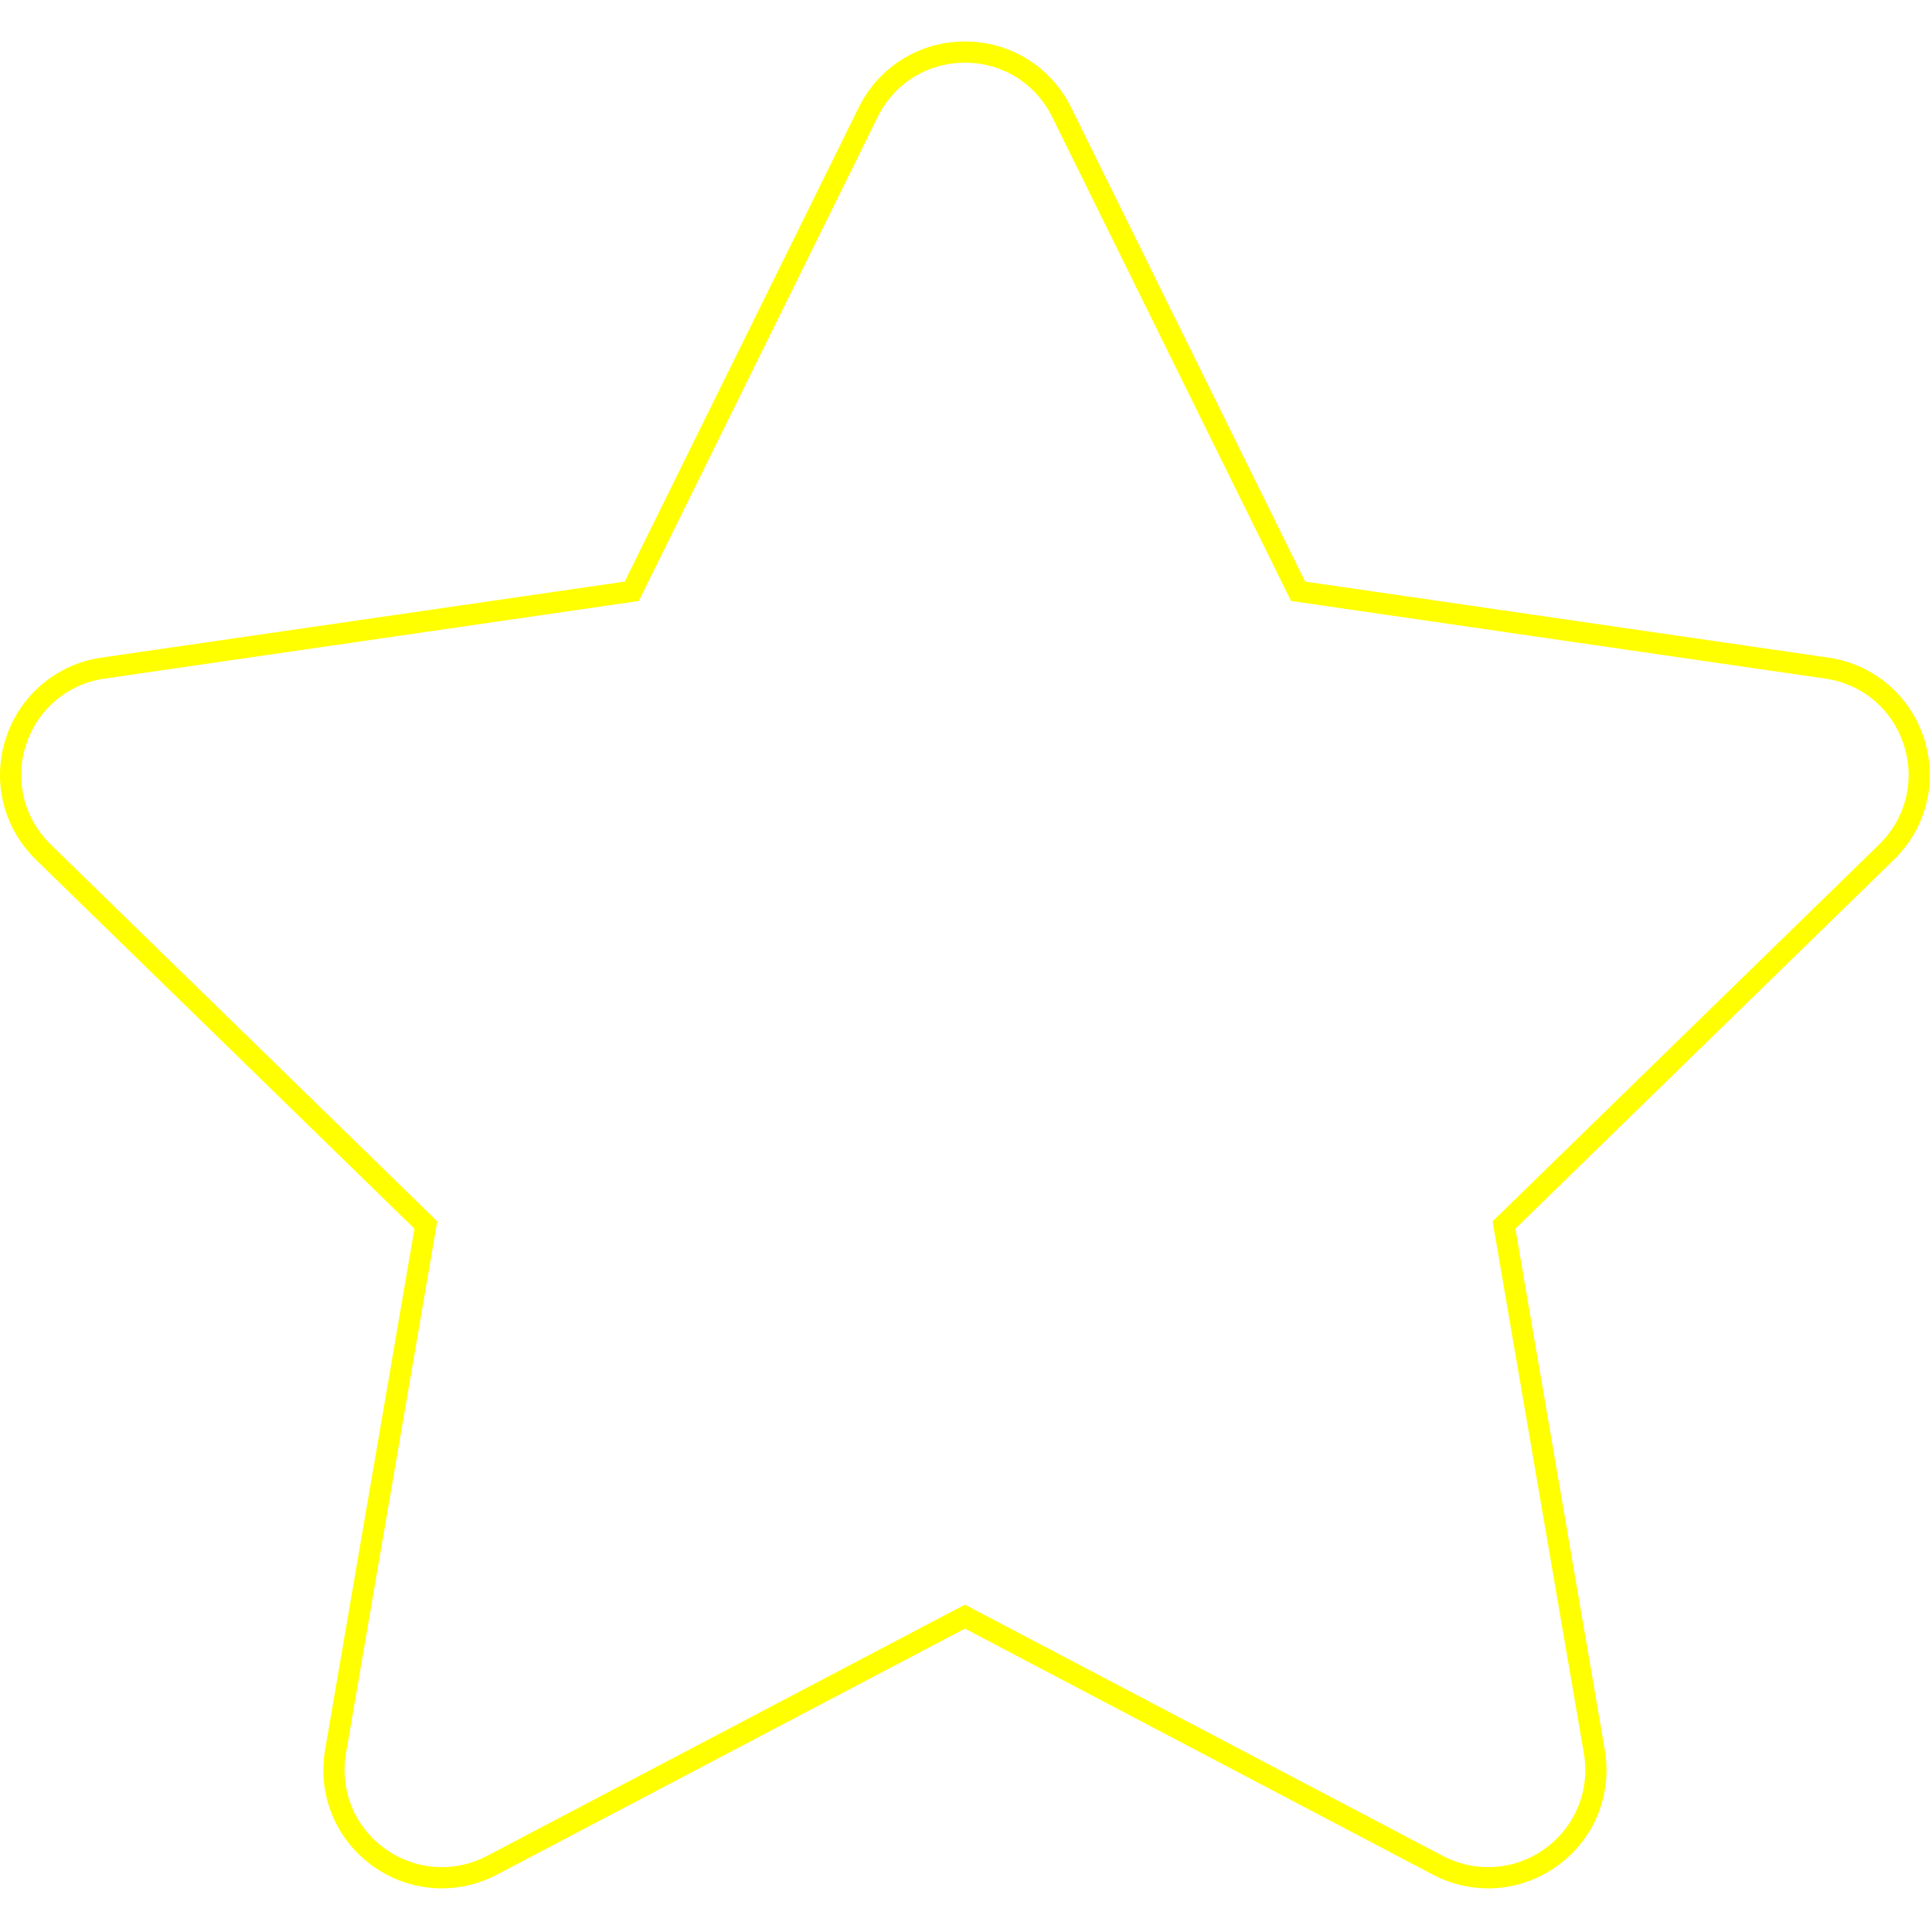
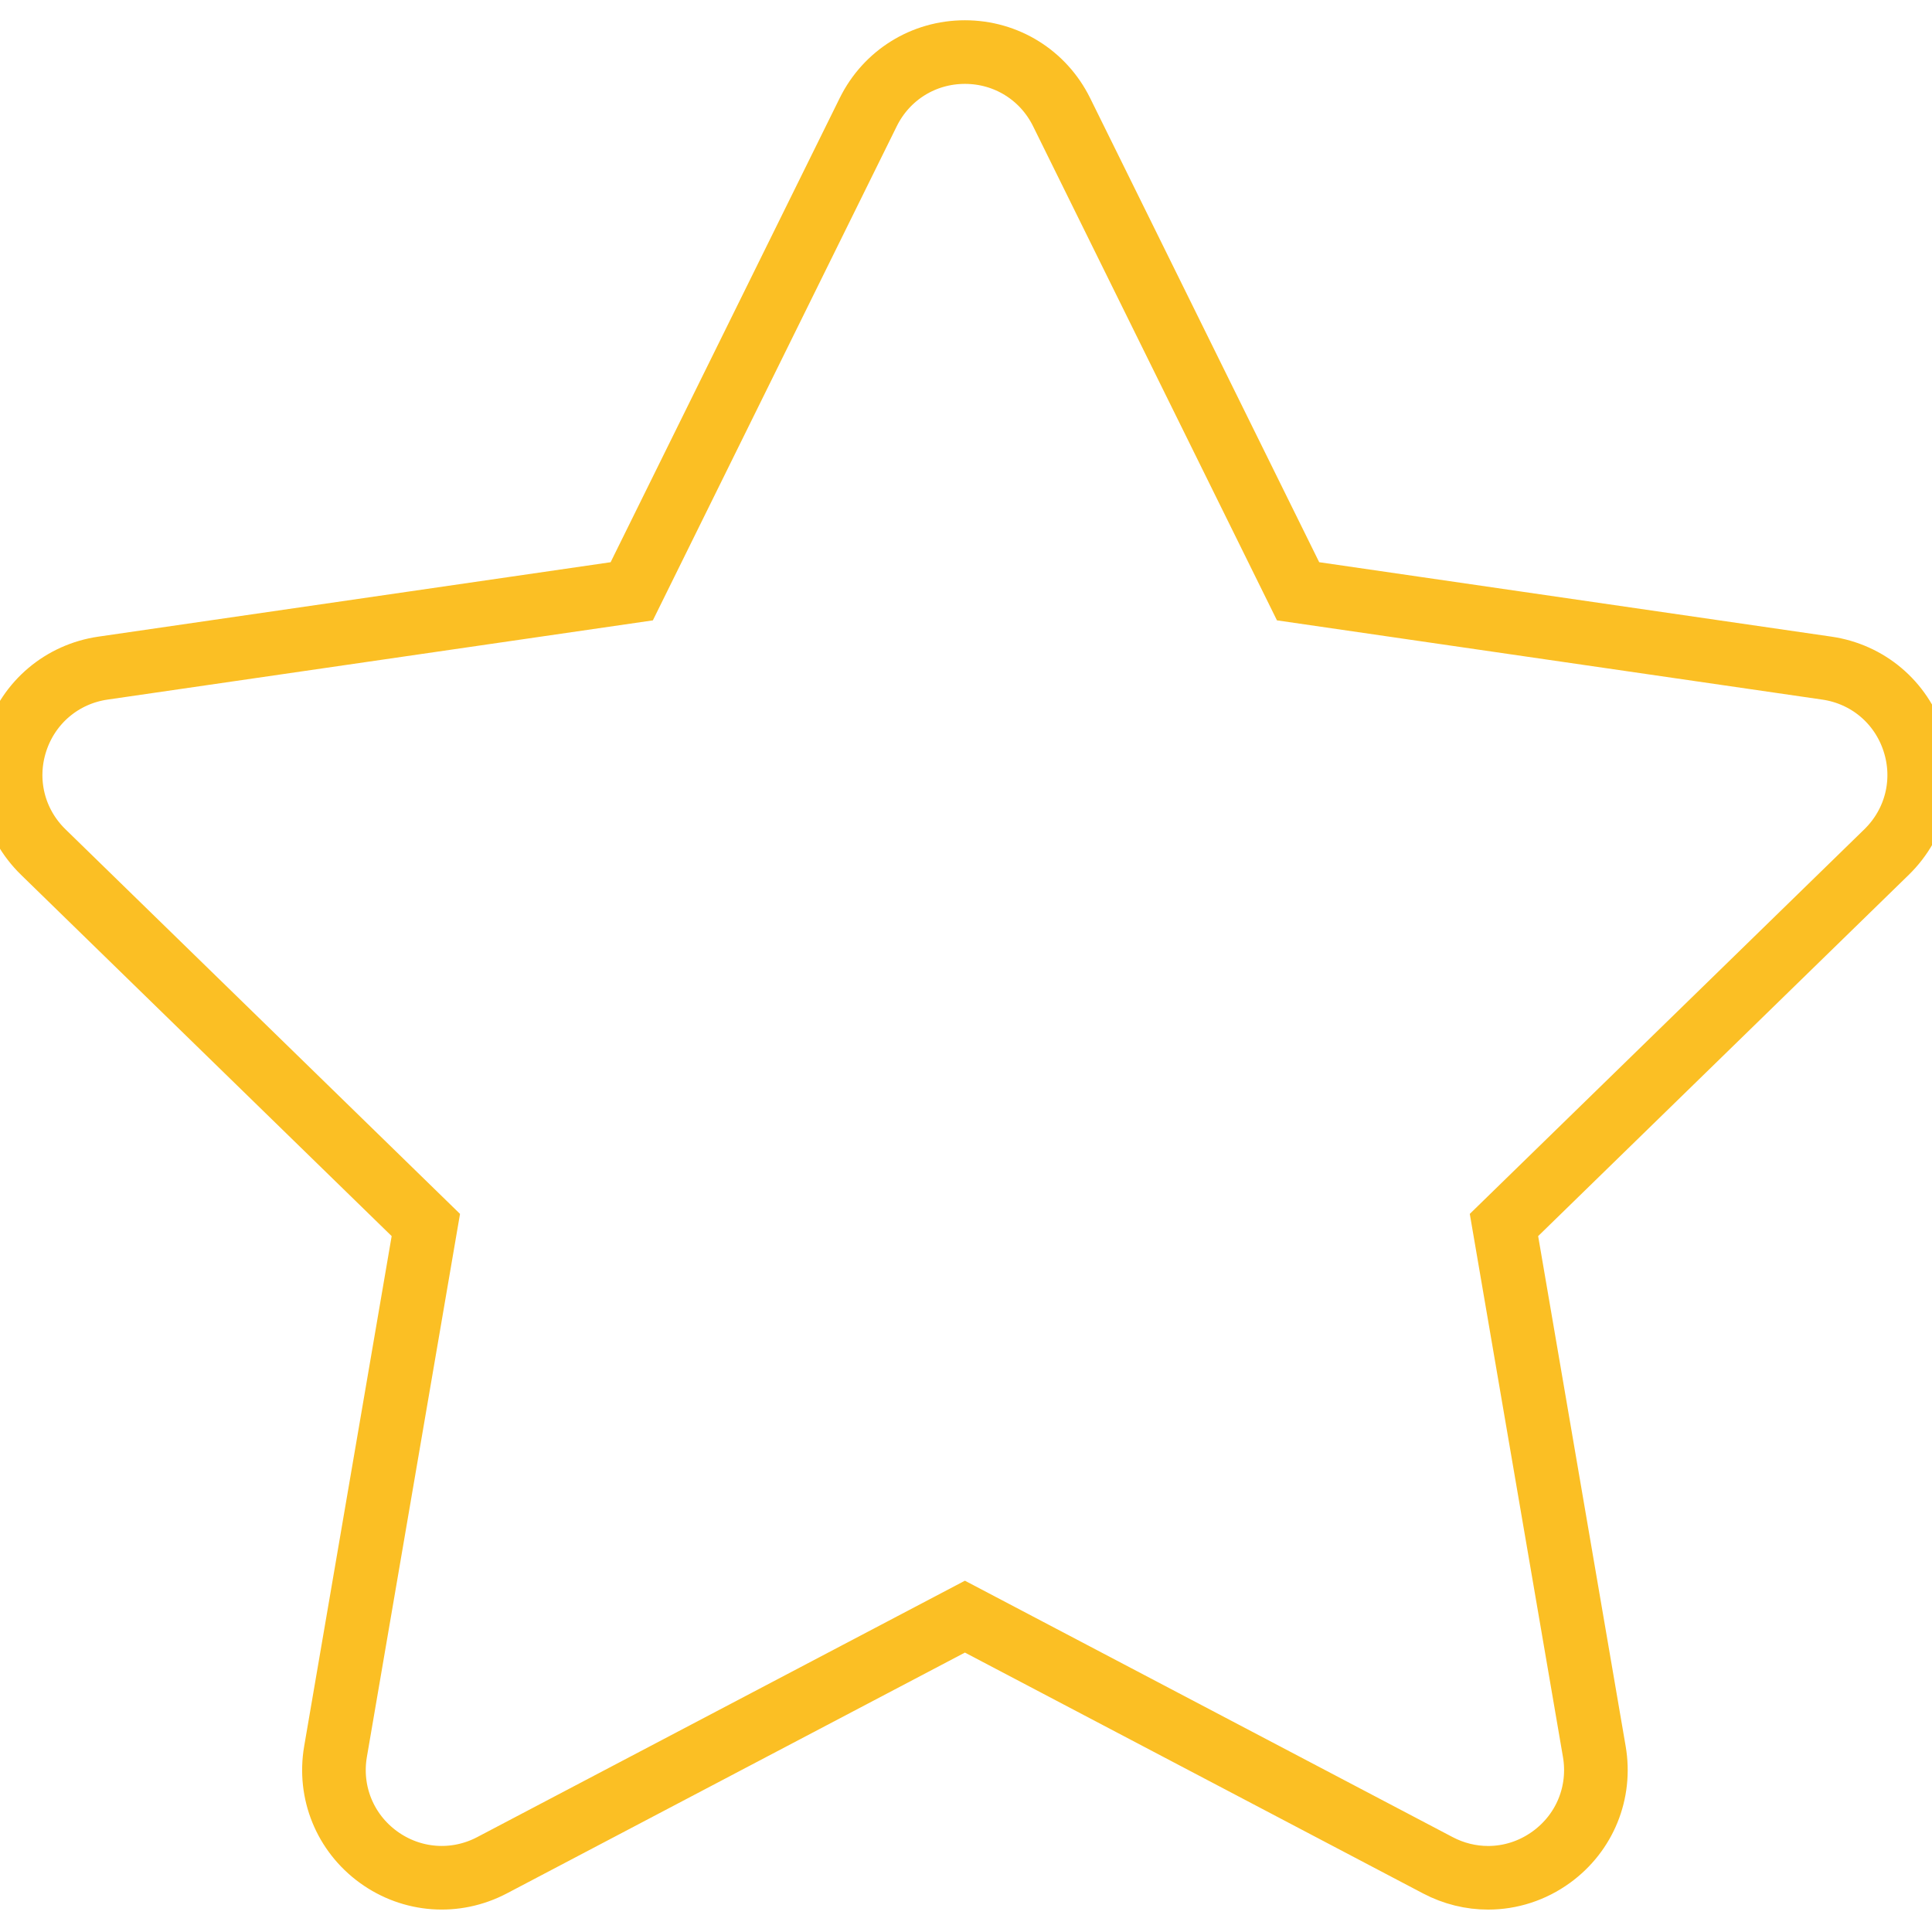
<svg xmlns="http://www.w3.org/2000/svg" version="1.1" width="256" height="256" viewBox="0 0 256 256" xml:space="preserve">
-   <g style="stroke: yellow; stroke-width: 1; stroke-dasharray: none; stroke-linecap: round; stroke-linejoin: miter; stroke-miterlimit: 10; fill: none; fill-rule: nonzero; opacity: 1;" transform="translate(1.406593 1.406593) scale(2.81 2.81)">
+   <g style="stroke: #fbbf24; stroke-width: 3; stroke-dasharray: none; stroke-linecap: round; stroke-linejoin: miter; stroke-miterlimit: 10; fill: none; fill-rule: nonzero; opacity: 1;" transform="translate(1.406593 1.406593) scale(2.81 2.81)">
    <path d="M 69.671 88.046 c -0.808 0 -1.62 -0.195 -2.37 -0.59 L 45 75.732 L 22.7 87.456 c -1.727 0.907 -3.779 0.757 -5.356 -0.388 c -1.577 -1.146 -2.352 -3.052 -2.023 -4.972 l 4.259 -24.832 L 1.539 39.678 c -1.396 -1.361 -1.889 -3.358 -1.287 -5.213 c 0.603 -1.854 2.176 -3.181 4.105 -3.461 l 24.932 -3.622 L 40.44 4.79 C 41.303 3.041 43.05 1.955 45 1.955 c 0 0 0 0 0.001 0 c 1.949 0 3.696 1.086 4.559 2.834 l 11.15 22.592 l 24.932 3.623 c 1.93 0.28 3.503 1.606 4.105 3.461 c 0.603 1.854 0.109 3.851 -1.287 5.213 L 70.419 57.264 l 4.26 24.832 c 0.329 1.921 -0.446 3.827 -2.023 4.972 C 71.764 87.717 70.721 88.046 69.671 88.046 z" />
  </g>
</svg>
